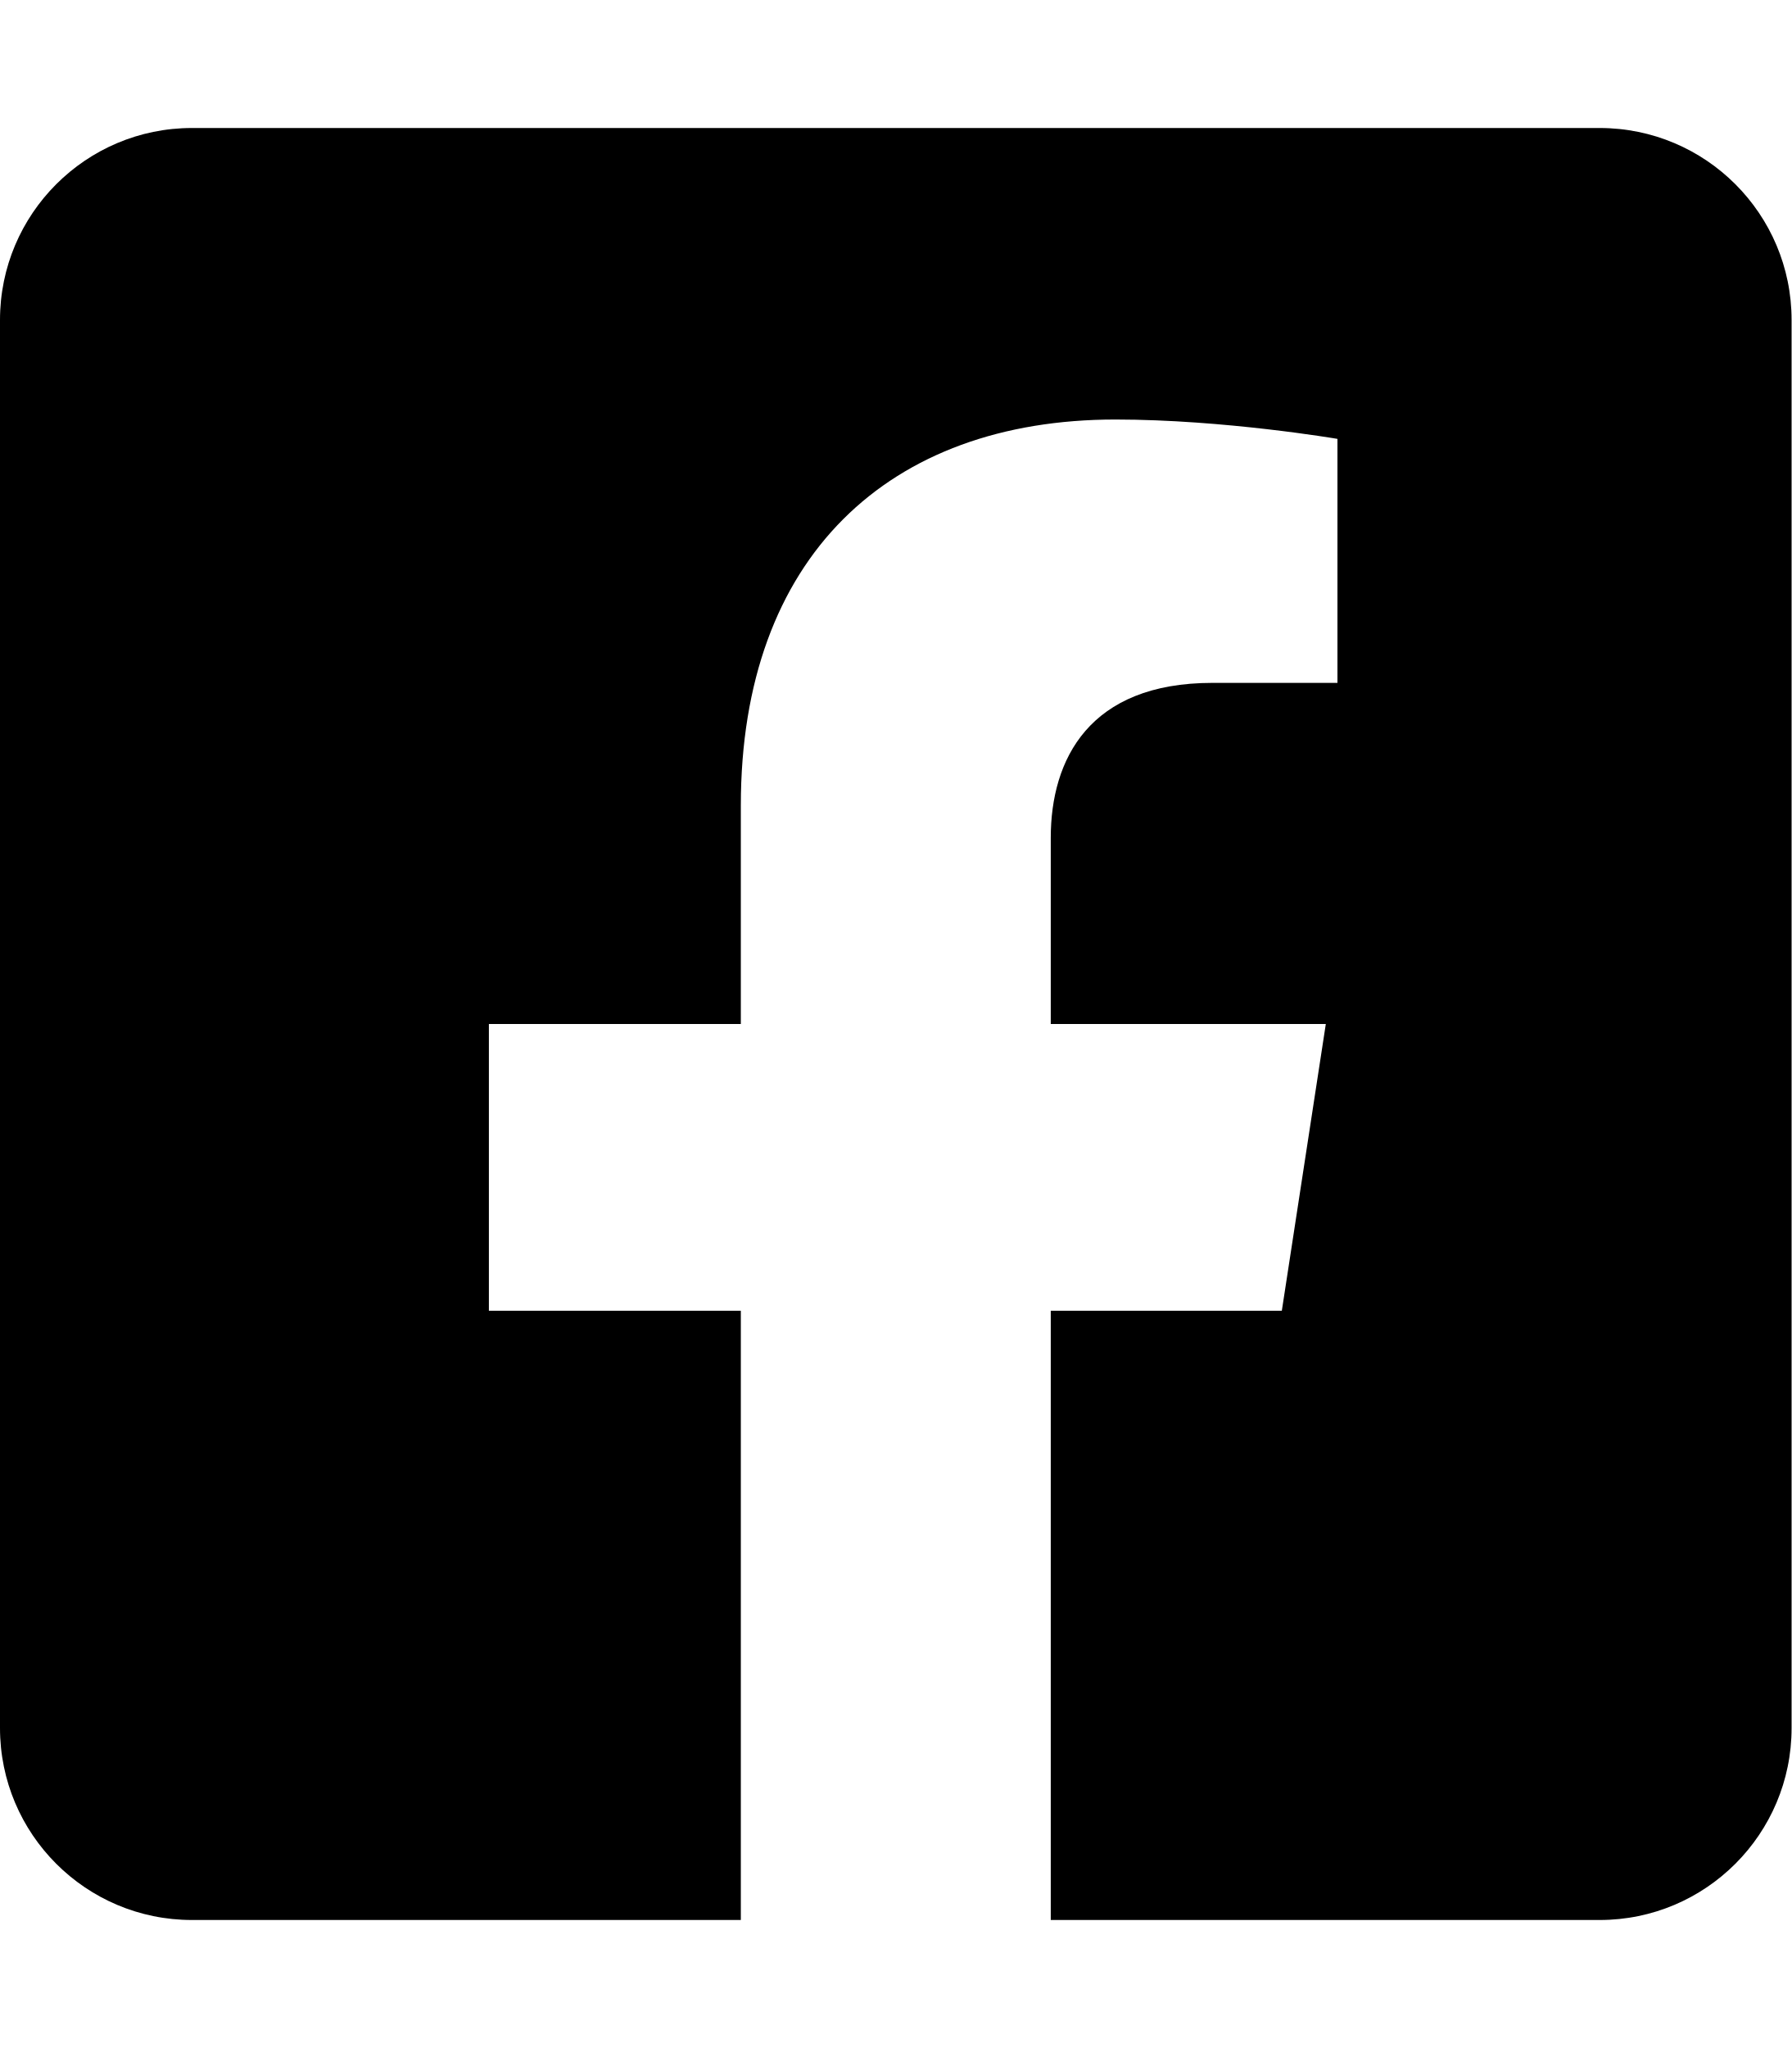
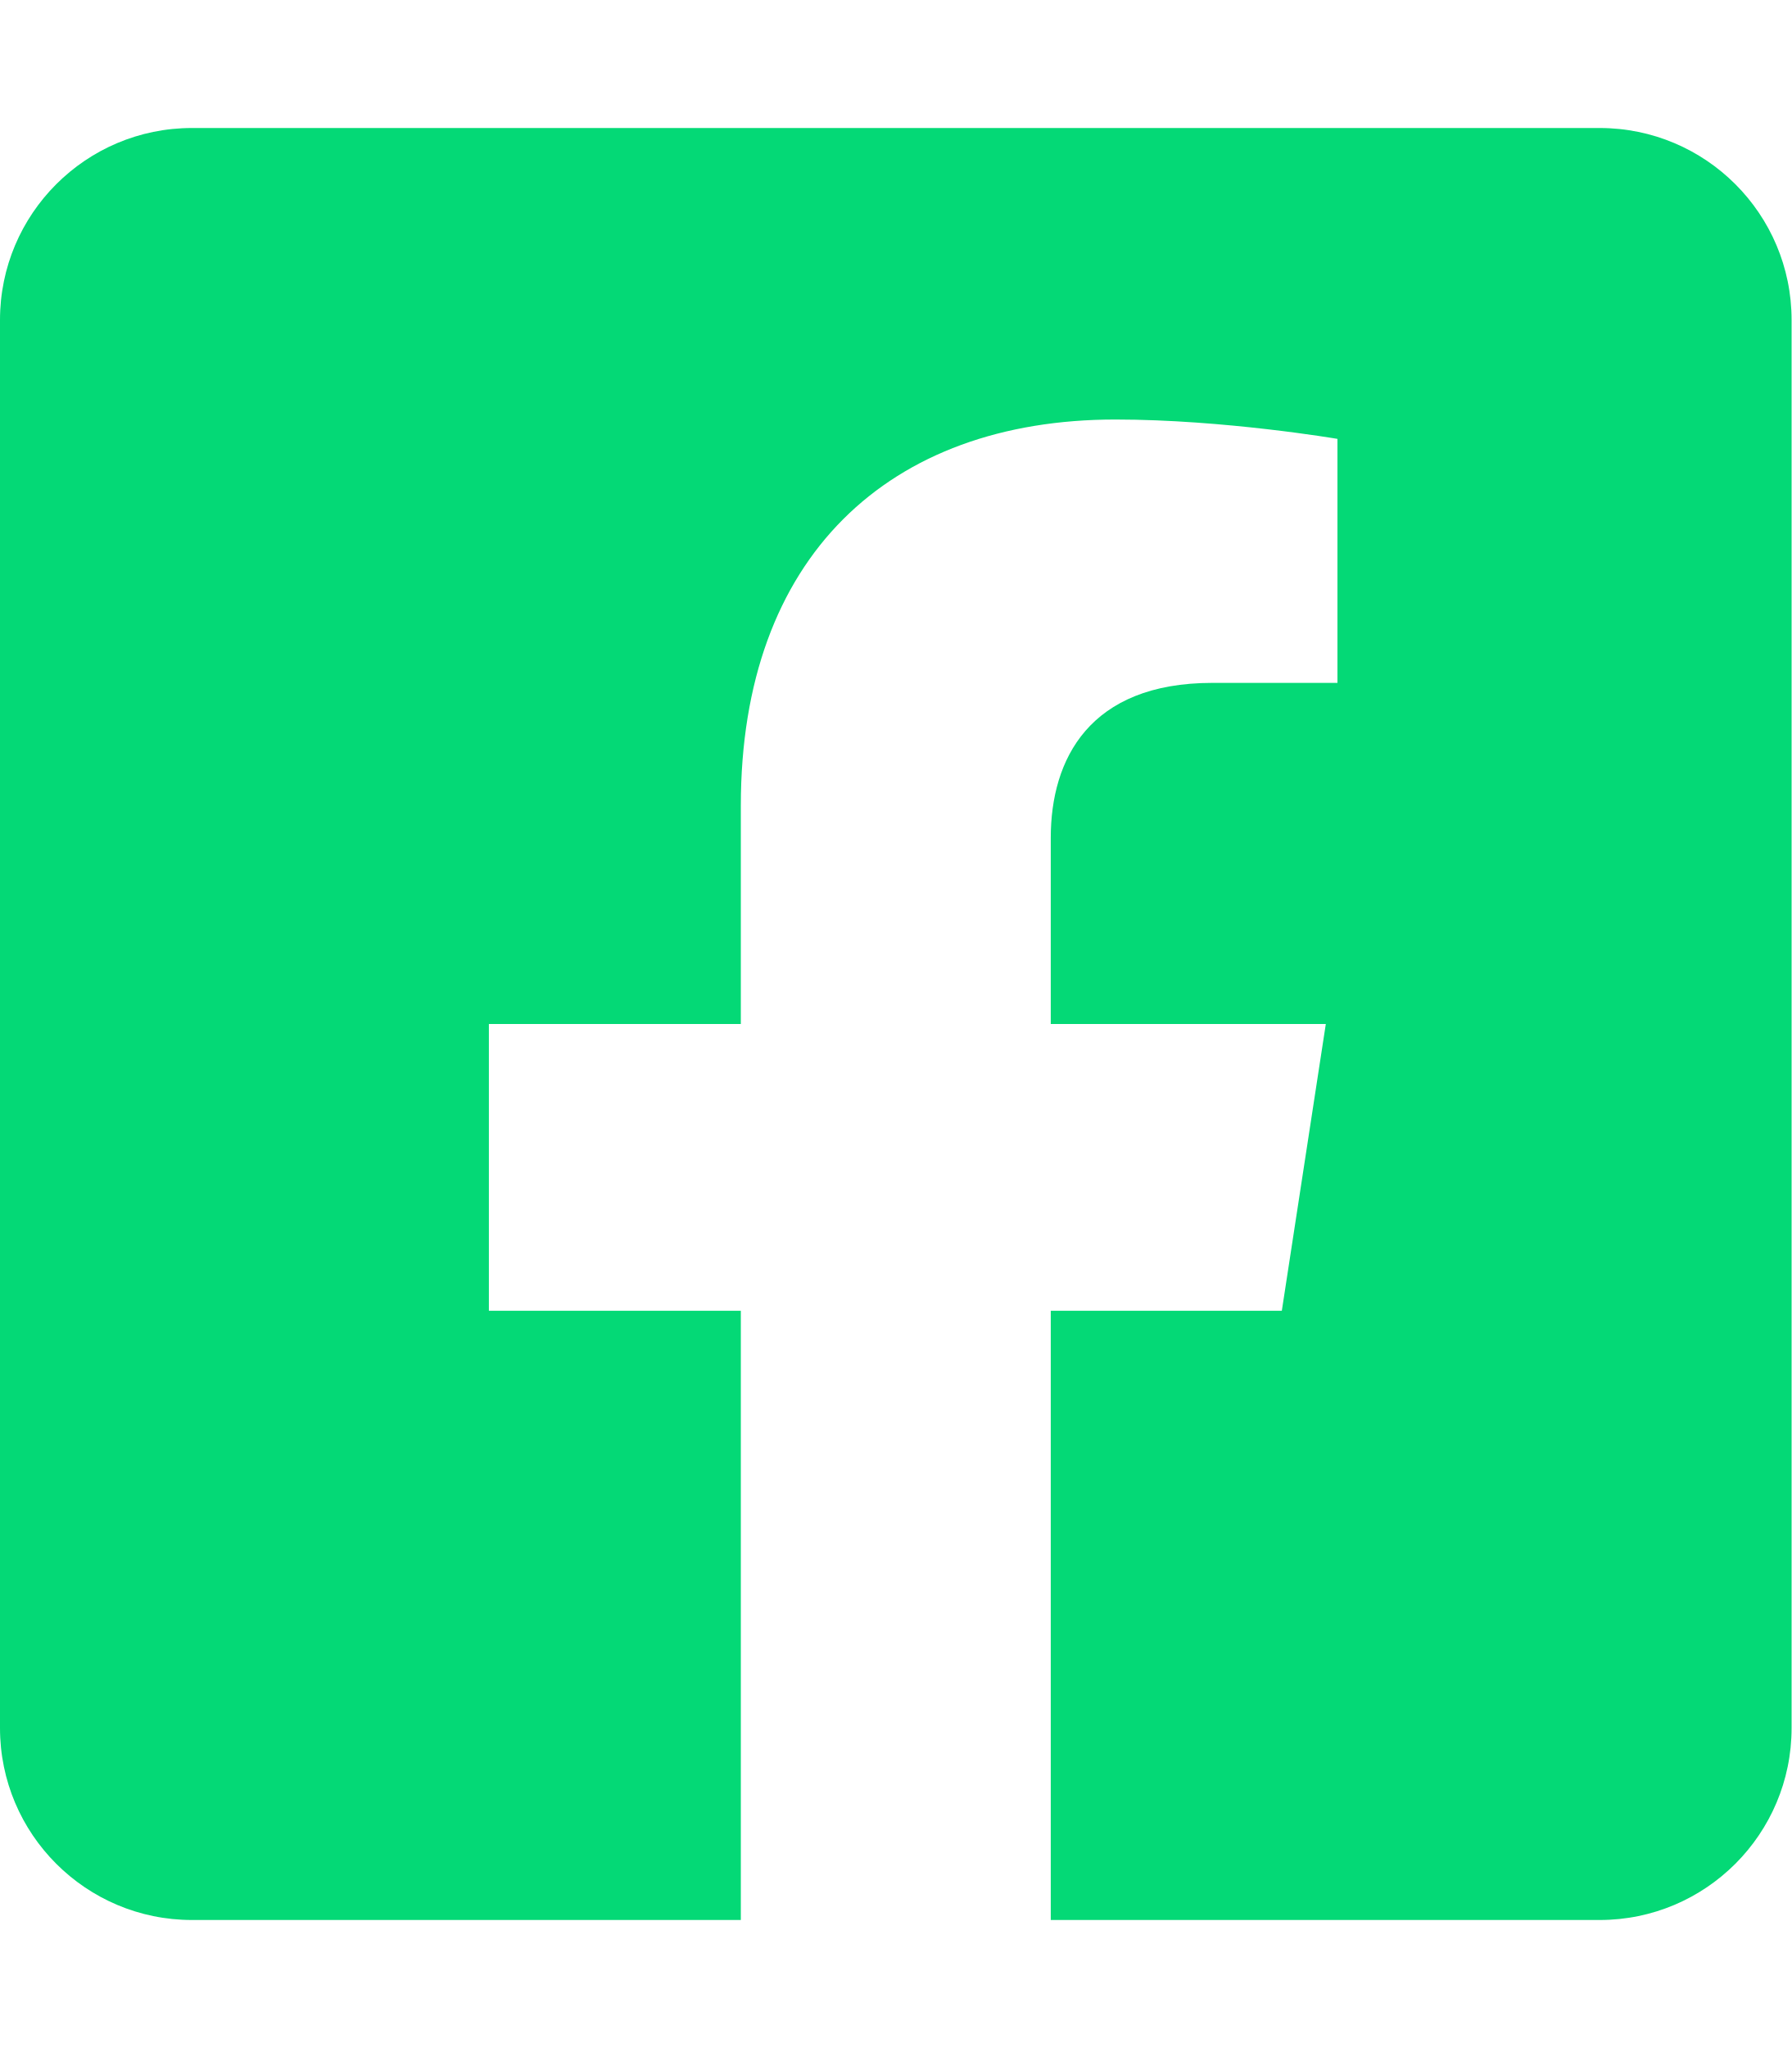
<svg xmlns="http://www.w3.org/2000/svg" aria-hidden="true" focusable="false" data-prefix="fab" data-icon="facebook-square" class="svg-inline--fa fa-facebook-square fa-w-14" role="img" viewBox="0 0 448 512">
-   <path fill="currentColor" d="M400 32H48A48 48 0 0 0 0 80v352a48 48 0 0 0 48 48h137.25V327.69h-63V256h63v-54.64c0-62.15 37-96.48 93.67-96.48 27.14 0 55.52 4.84 55.52 4.84v61h-31.27c-30.81 0-40.42 19.12-40.42 38.73V256h68.78l-11 71.69h-57.78V480H400a48 48 0 0 0 48-48V80a48 48 0 0 0-48-48z" />
+   <path fill="#04d976" d="M400 32H48A48 48 0 0 0 0 80v352a48 48 0 0 0 48 48h137.25V327.69h-63V256h63v-54.64c0-62.15 37-96.48 93.67-96.48 27.14 0 55.52 4.84 55.52 4.84v61h-31.27c-30.81 0-40.42 19.12-40.42 38.73V256h68.78l-11 71.69h-57.78V480H400a48 48 0 0 0 48-48V80a48 48 0 0 0-48-48z" />
</svg>
